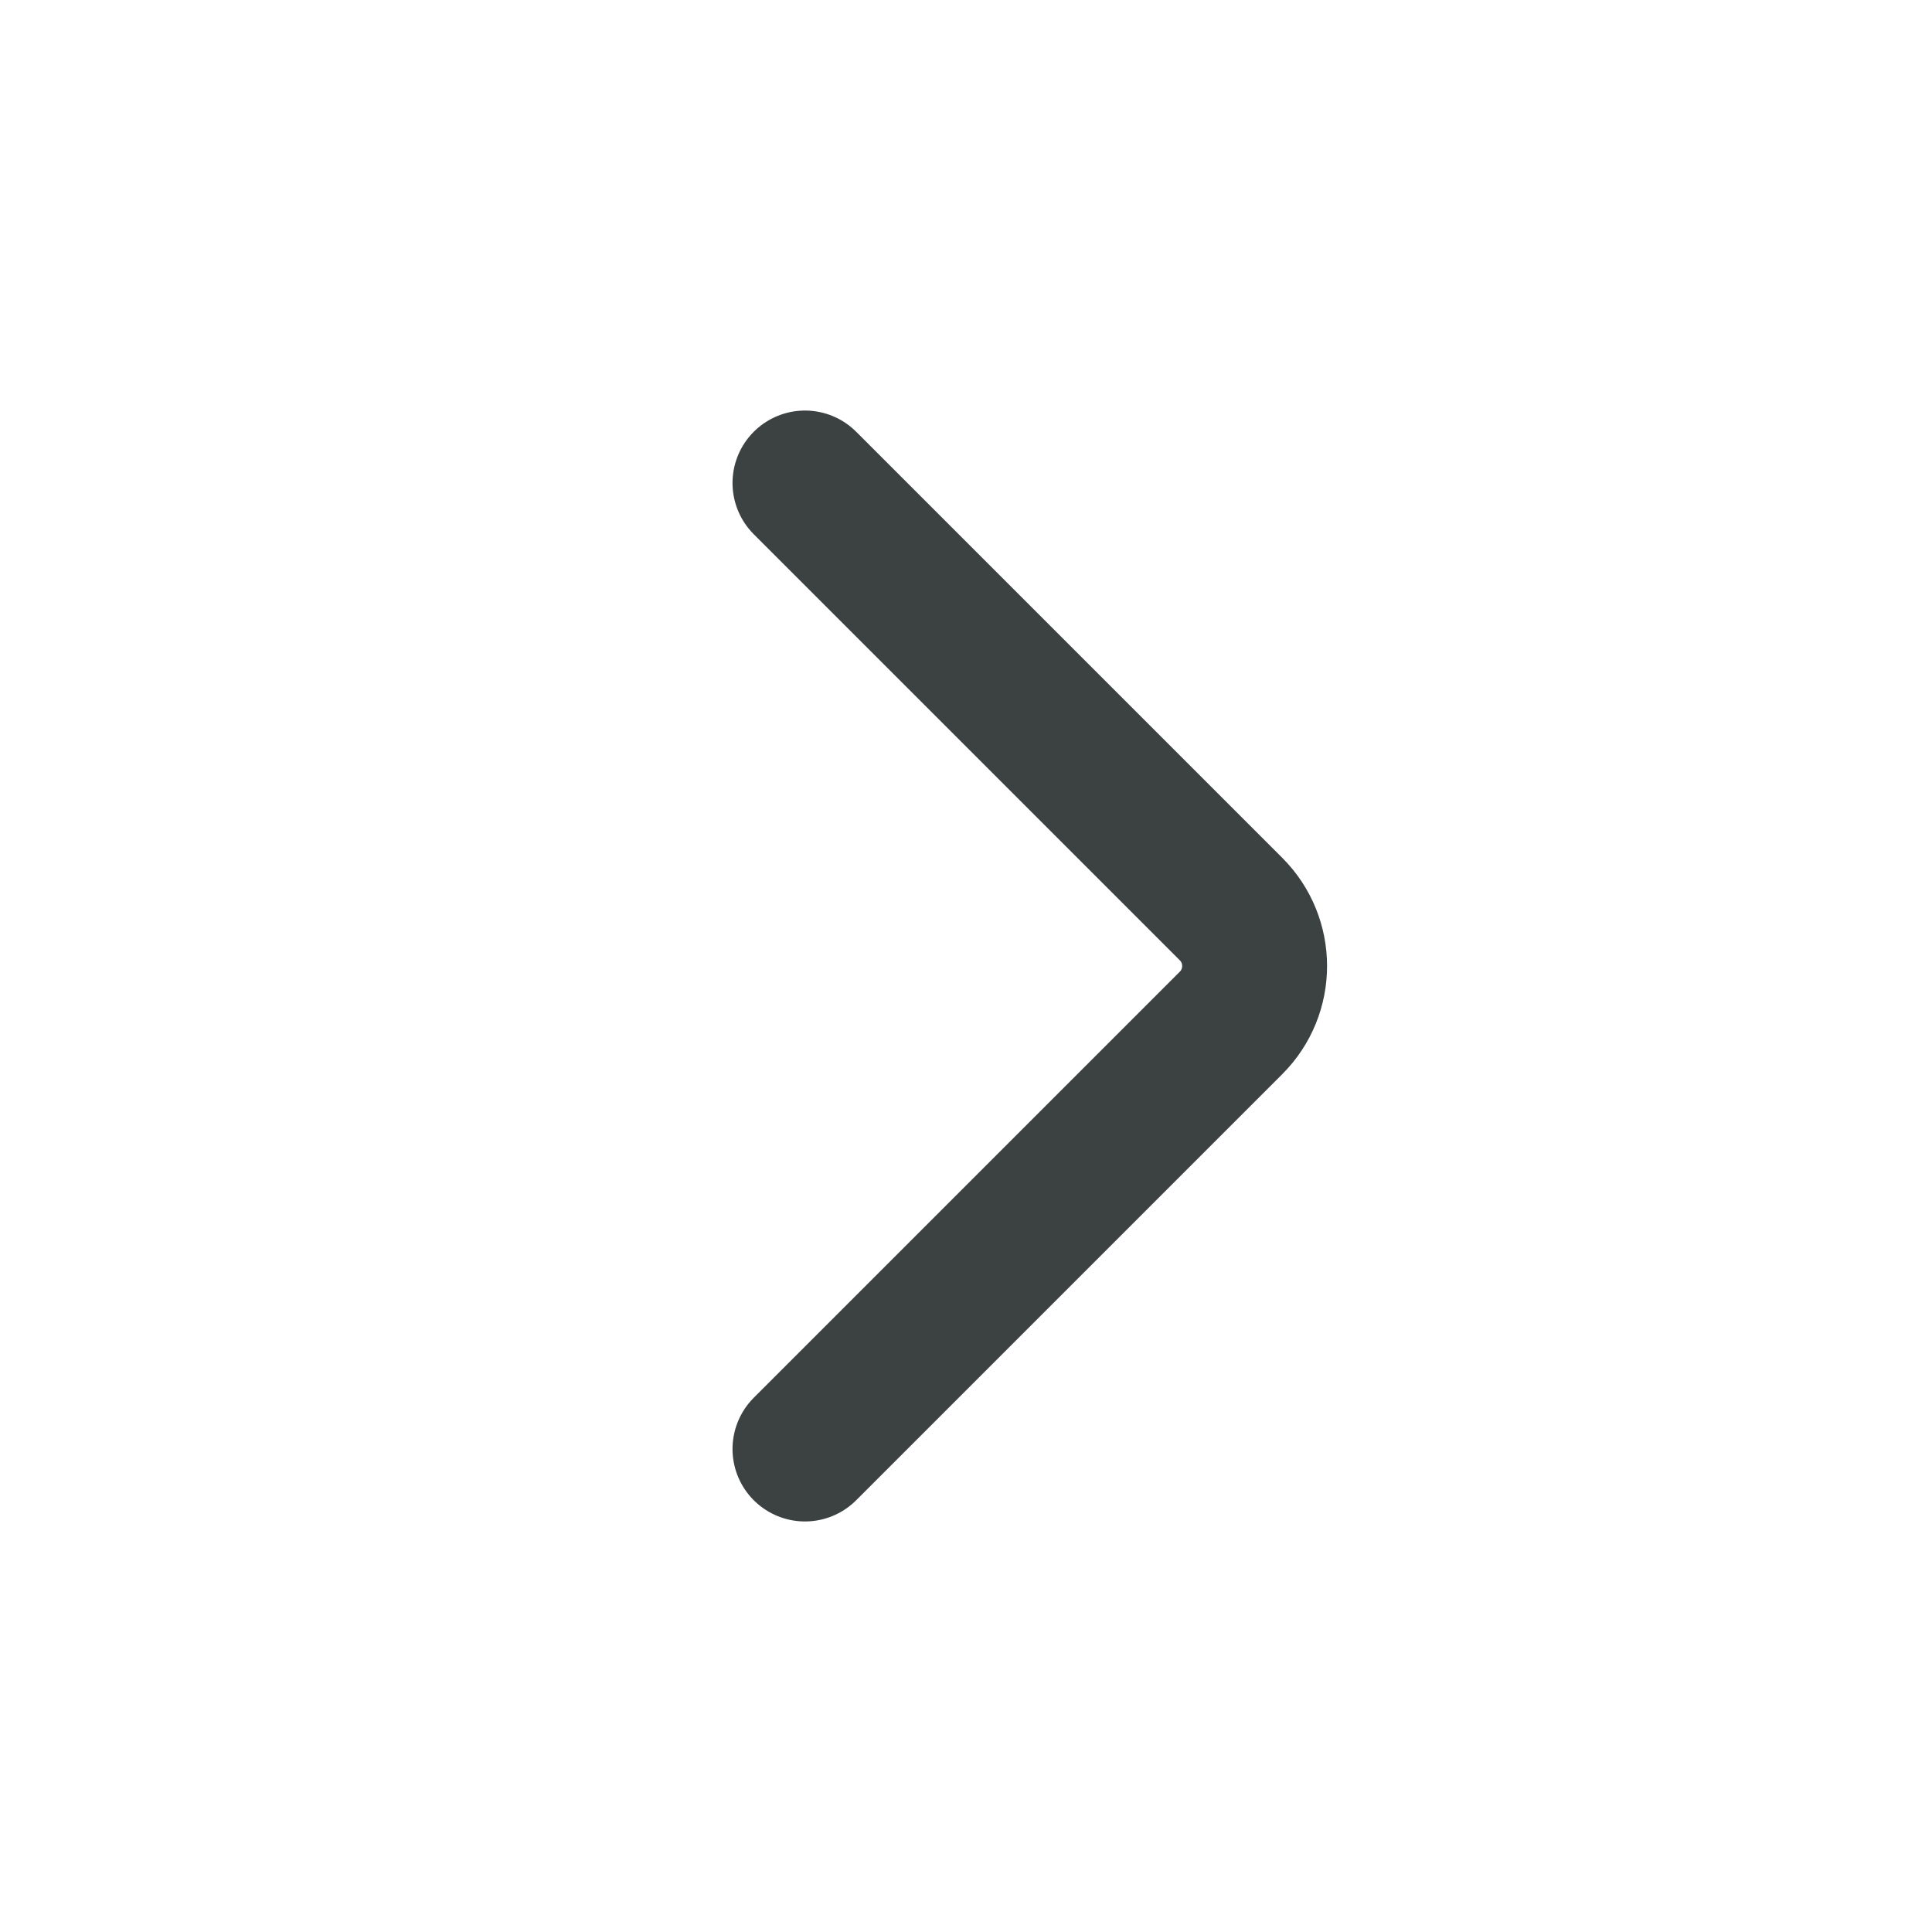
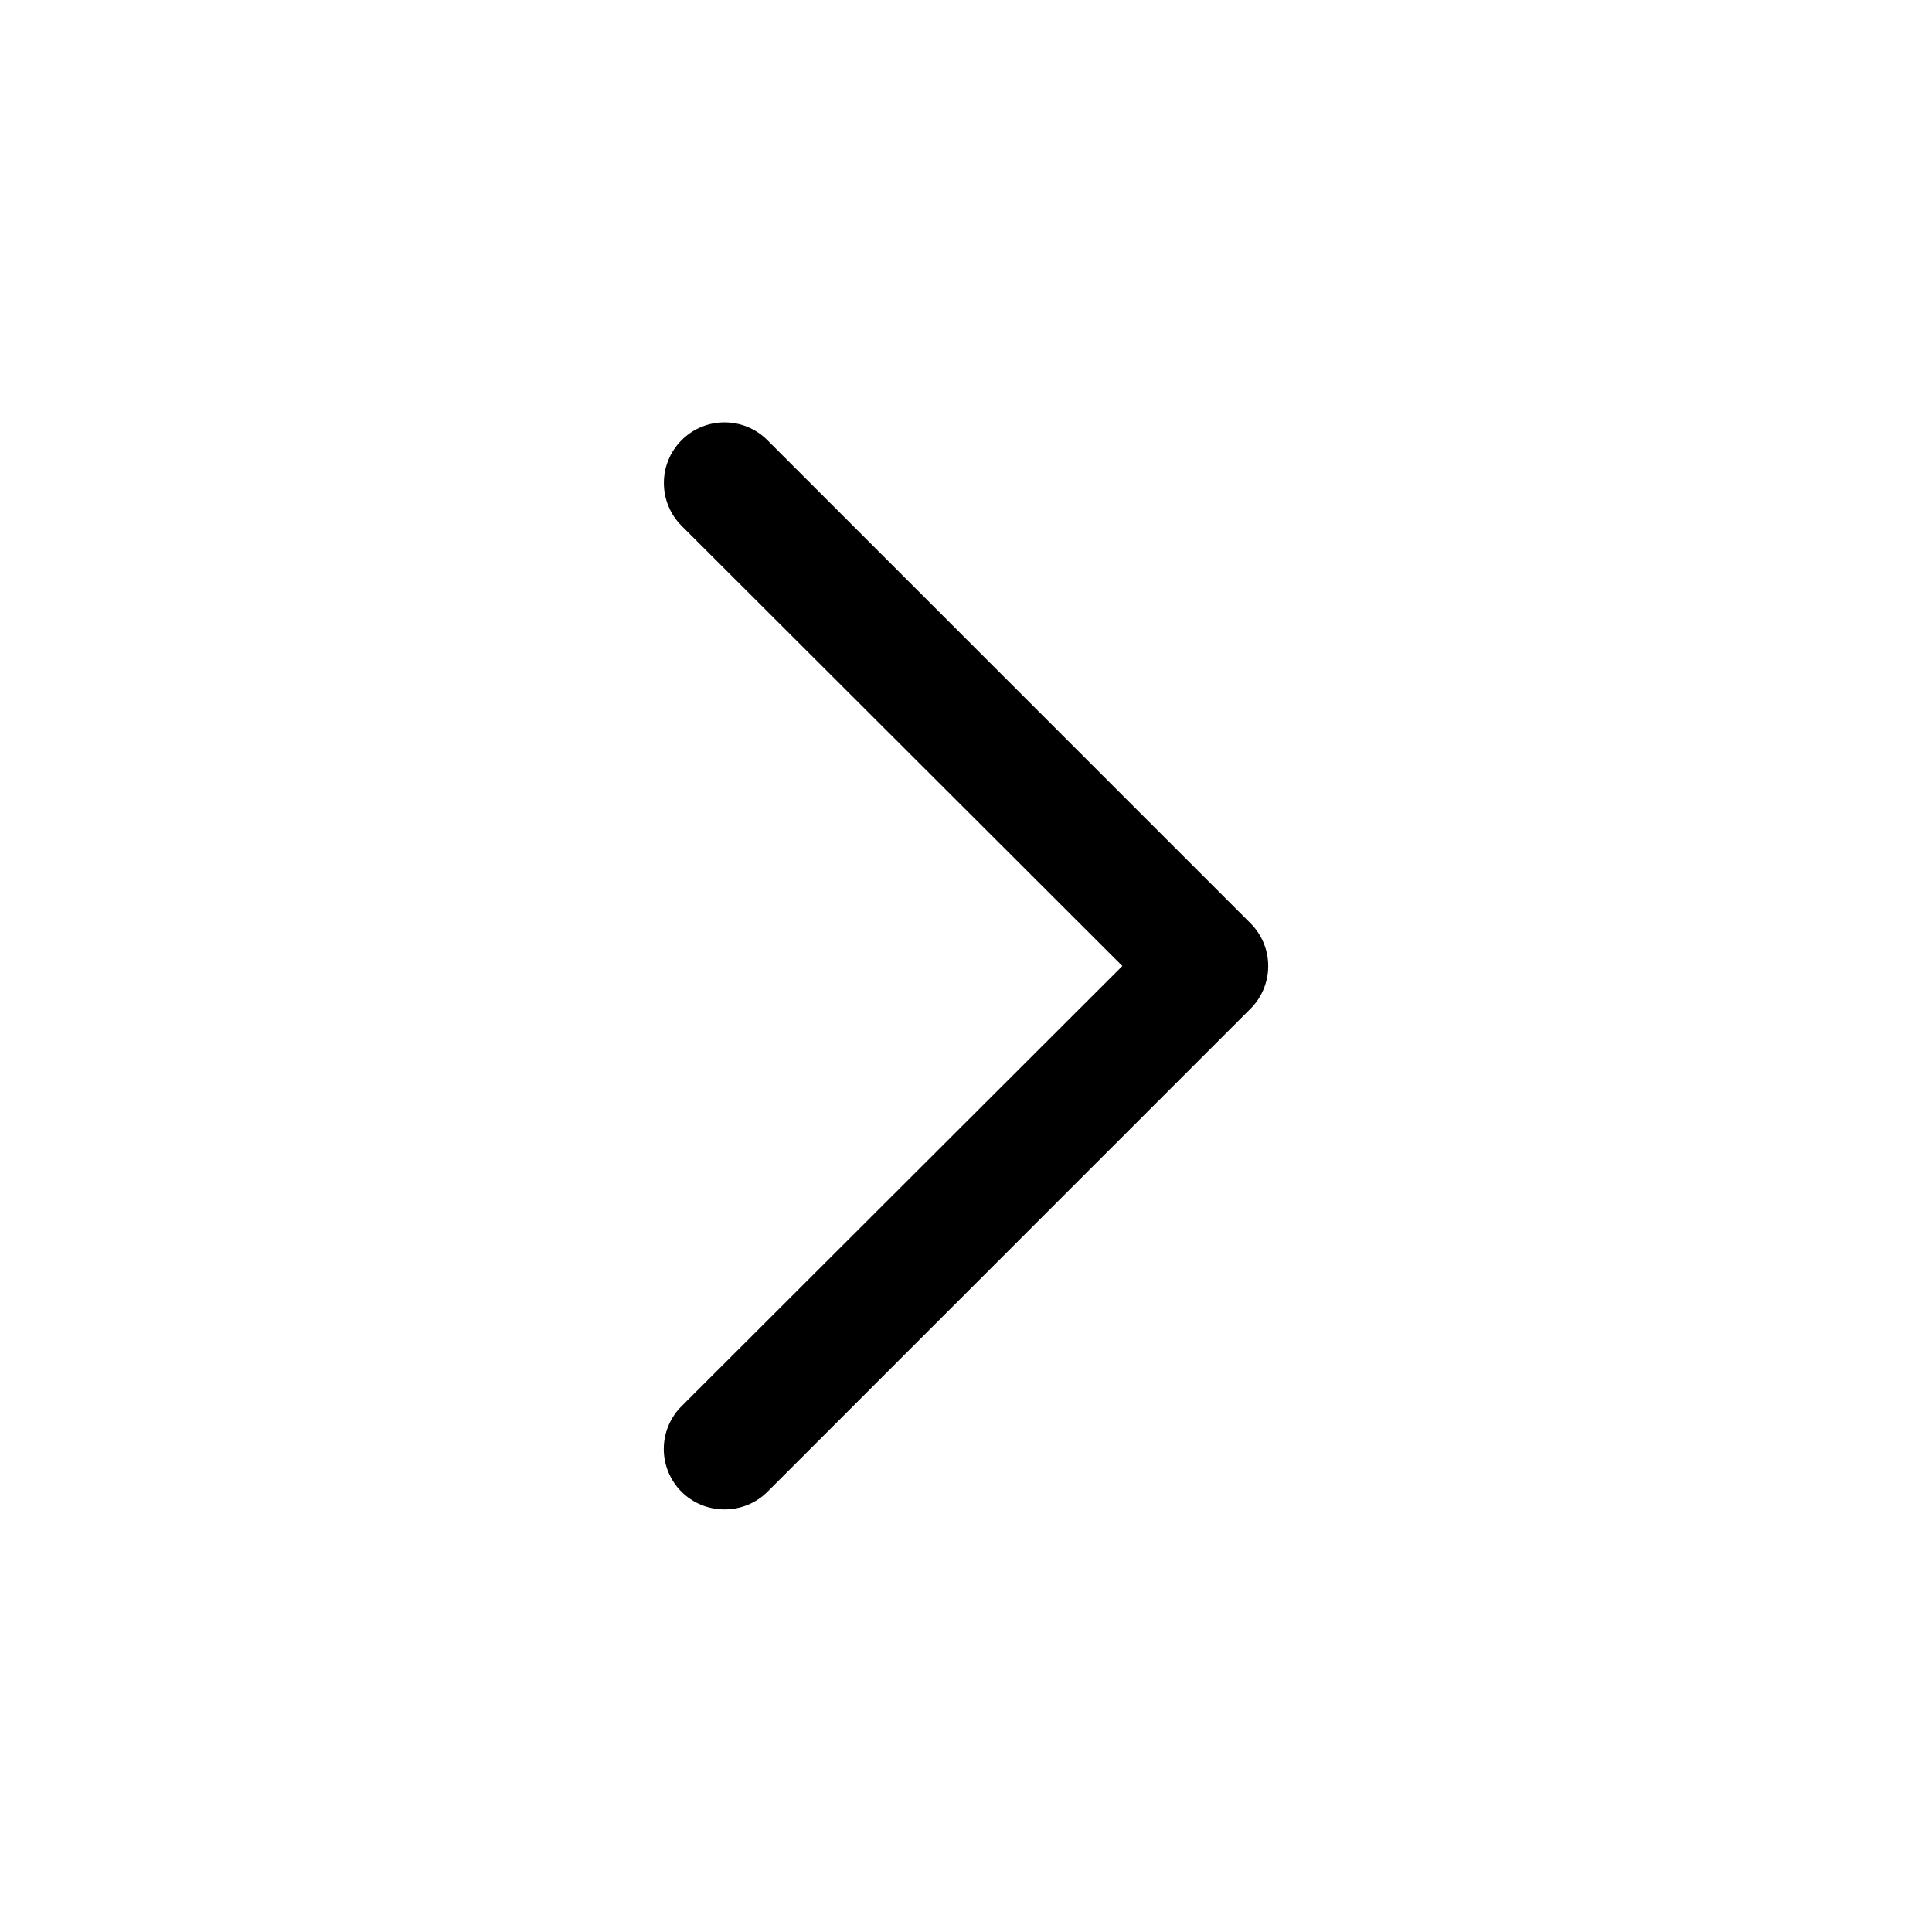
- <svg xmlns="http://www.w3.org/2000/svg" width="20" height="20" viewBox="0 0 20 20" fill="none">
-   <path d="M8.333 5L12.744 9.411C13.069 9.736 13.069 10.264 12.744 10.589L8.333 15" stroke="#3C4242" stroke-width="1.5" stroke-linecap="round" />
+ <svg xmlns="http://www.w3.org/2000/svg" viewBox="0 0 32 32">
+   <defs>
+     <style>.cls-1{fill:none;}</style>
+   </defs>
+   <g data-name="Layer 2" id="Layer_2">
+     <path d="M12,25a1,1,0,0,1-.71-.29,1,1,0,0,1,0-1.42L18.59,16l-7.3-7.29a1,1,0,1,1,1.42-1.42l8,8a1,1,0,0,1,0,1.42l-8,8A1,1,0,0,1,12,25Z" />
+   </g>
+   <g id="frame">
+     <rect class="cls-1" height="32" width="32" />
+   </g>
</svg>
